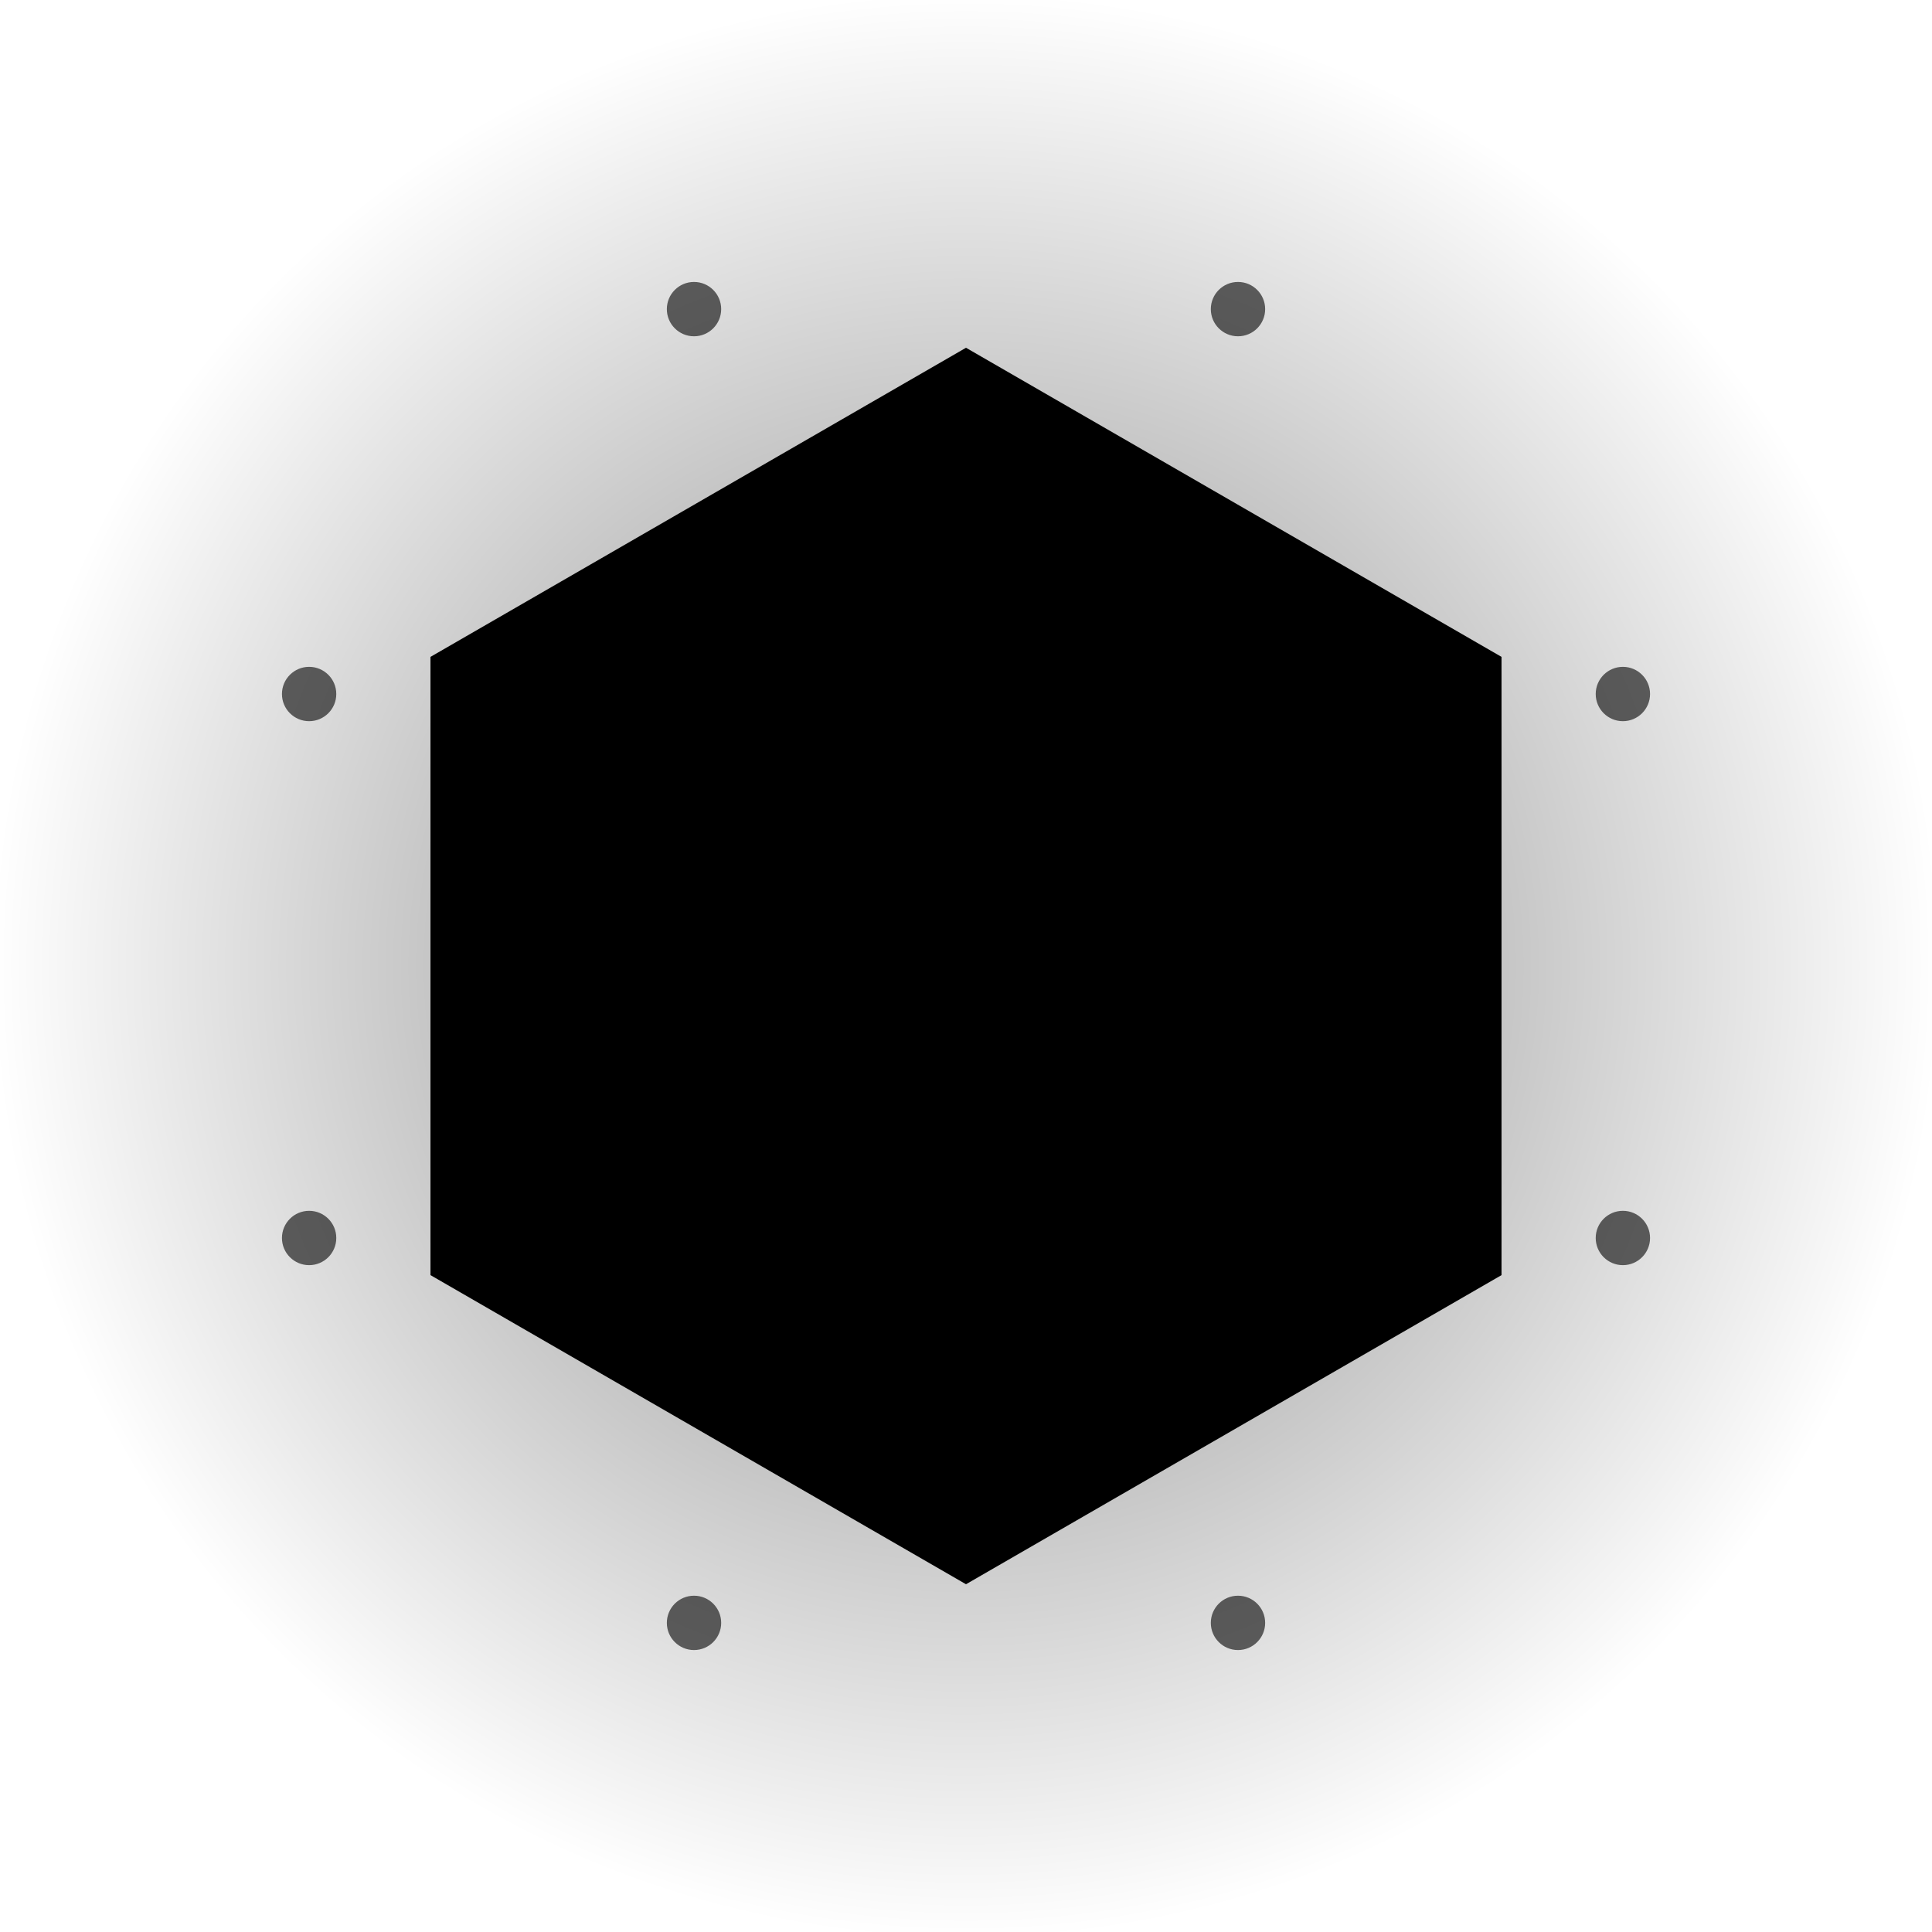
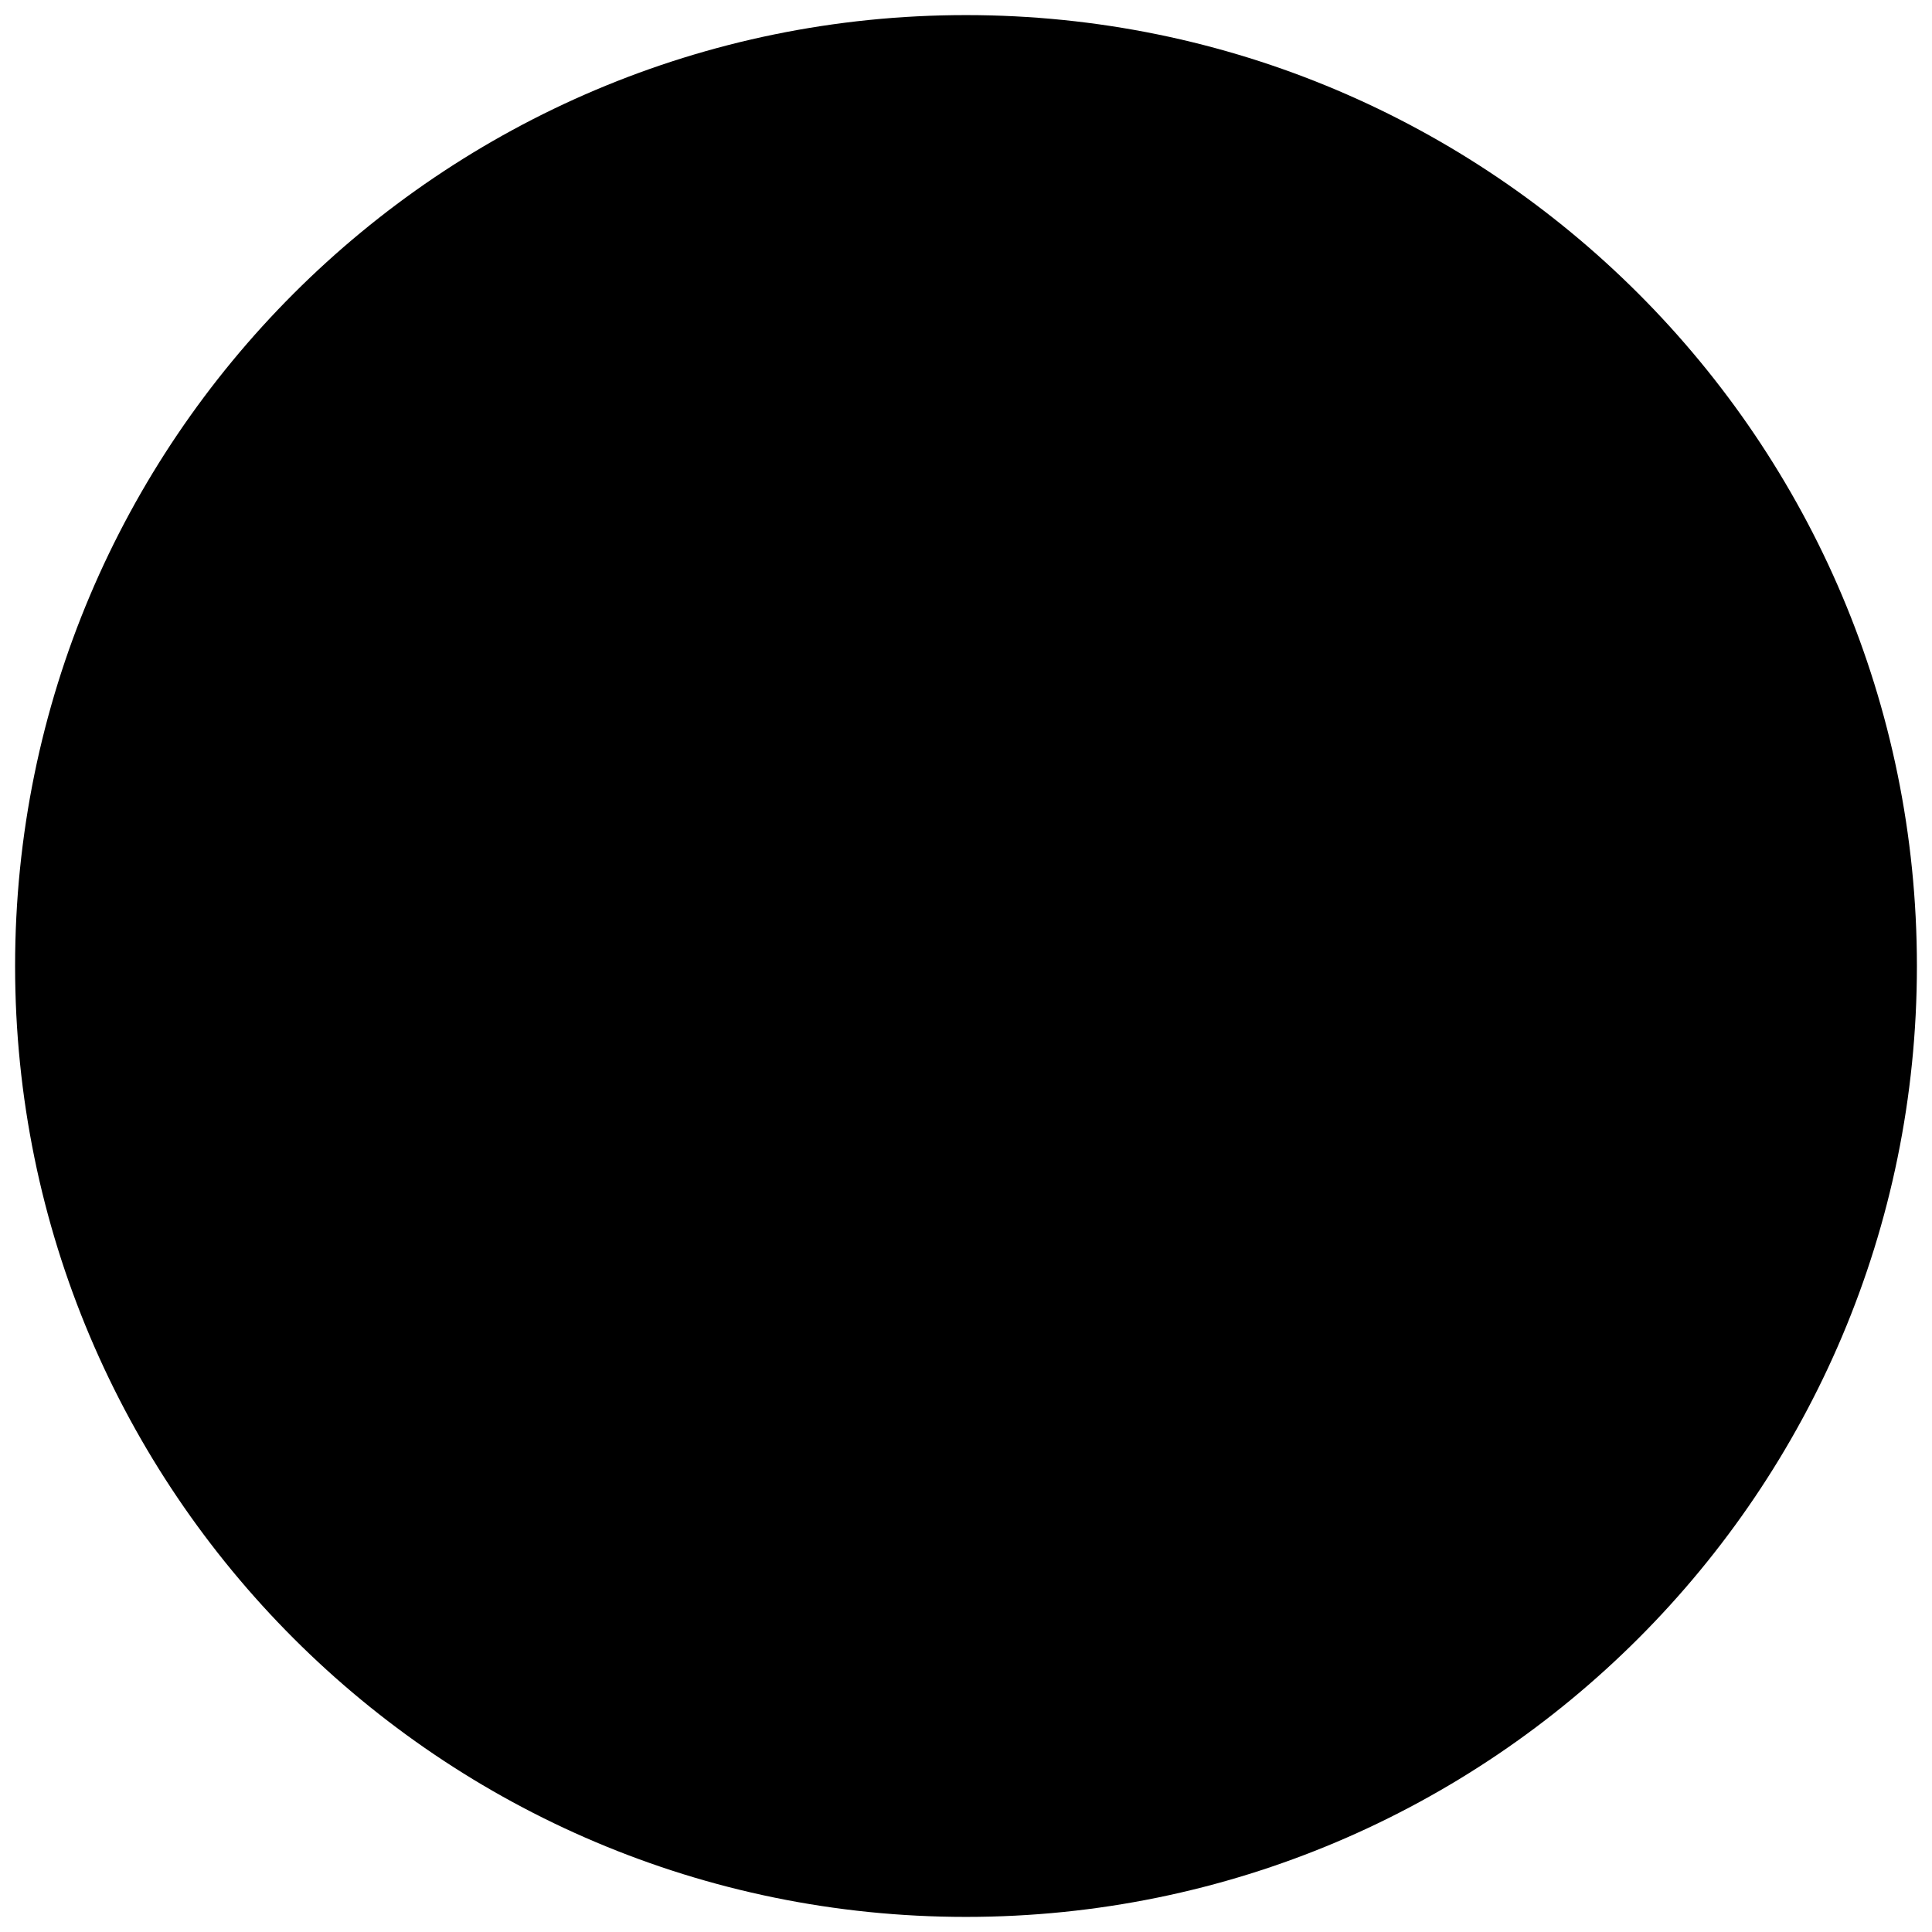
<svg xmlns="http://www.w3.org/2000/svg" width="64" height="64" viewBox="0 0 64 64">
+   <style>@keyframes hue0{0%{stop-color:oklch(0.817 0.233 180)}16.7%{stop-color:oklch(0.817 0.233 240)}33.3%{stop-color:oklch(0.817 0.233 300)}50%{stop-color:oklch(0.817 0.233 0)}66.7%{stop-color:oklch(0.817 0.233 60)}83.3%{stop-color:oklch(0.817 0.233 120)}100%{stop-color:oklch(0.817 0.233 180)}}#g-ts0{animation:hue0 8s linear infinite}@keyframes hue1{0%{stop-color:oklch(0.657 0.306 240)}16.7%{stop-color:oklch(0.657 0.306 300)}33.3%{stop-color:oklch(0.657 0.306 0)}50%{stop-color:oklch(0.657 0.306 60)}66.7%{stop-color:oklch(0.657 0.306 120)}83.3%{stop-color:oklch(0.657 0.306 180)}100%{stop-color:oklch(0.657 0.306 240)}}#g-ts1{animation:hue1 8s linear infinite}@keyframes hue2{0%{stop-color:oklch(0.547 0.32 300)}16.7%{stop-color:oklch(0.547 0.32 0)}33.3%{stop-color:oklch(0.547 0.32 60)}50%{stop-color:oklch(0.547 0.32 120)}66.7%{stop-color:oklch(0.547 0.32 180)}83.3%{stop-color:oklch(0.547 0.32 240)}100%{stop-color:oklch(0.547 0.32 300)}}#g-ts2{animation:hue2 8s linear infinite}@keyframes tw{0%,100%{opacity:.25}50%{opacity:1}}#sp0{animation:tw 2.4s ease-in-out 0s infinite}#sp1{animation:tw 2.4s ease-in-out -0.37s infinite}#sp2{animation:tw 2.4s ease-in-out -0.74s infinite}#sp3{animation:tw 2.4s ease-in-out -1.11s infinite}#sp4{animation:tw 2.4s ease-in-out -1.48s infinite}#sp5{animation:tw 2.4s ease-in-out -1.85s infinite}#sp6{animation:tw 2.4s ease-in-out -2.22s infinite}#sp7{animation:tw 2.4s ease-in-out -0.19s infinite}@media (prefers-reduced-motion:reduce){#g-ts0,#g-ts1,#g-ts2,#sp0,#sp1,#sp2,#sp3,#sp4,#sp5,#sp6,#sp7{animation:none}}</style>
  <defs>
-     <linearGradient id="rb" x1="0%" y1="0%" x2="100%" y2="100%">
-       <stop offset="0%" stop-color="oklch(0.70 0.30 180.0)" />
-       <stop offset="50%" stop-color="oklch(0.60 0.28 0.0)" />
-       <stop offset="100%" stop-color="oklch(0.50 0.26 120.0)" />
+     <radialGradient id="bl">
+       <stop offset="0%" stop-color="oklch(0.86 0.12 240 / 0.5)" />
+       <stop offset="55%" stop-color="oklch(0.86 0.12 240 / 0.175)" />
+       <stop offset="100%" stop-color="oklch(0.86 0.12 240 / 0)" />
+     </radialGradient>
+     <linearGradient id="ry-0" gradientUnits="userSpaceOnUse" x1="52.28" y1="37.44" x2="61.94" y2="40.02">
+       <stop offset="0%" stop-color="oklch(0.84 0.25 180 / 0.5)" />
+       <stop offset="100%" stop-color="oklch(0.84 0.25 180 / 0)" />
    </linearGradient>
-     <radialGradient id="pglow">
-       <stop offset="0%" stop-color="oklch(0.85 0.20 60)" stop-opacity="0.5" />
-       <stop offset="100%" stop-color="oklch(0.85 0.20 60)" stop-opacity="0" />
+     <linearGradient id="ry-1" gradientUnits="userSpaceOnUse" x1="46.85" y1="46.85" x2="53.92" y2="53.92">
+       <stop offset="0%" stop-color="oklch(0.84 0.25 210 / 0.5)" />
+       <stop offset="100%" stop-color="oklch(0.84 0.25 210 / 0)" />
+     </linearGradient>
+     <linearGradient id="ry-2" gradientUnits="userSpaceOnUse" x1="37.44" y1="52.28" x2="40.02" y2="61.94">
+       <stop offset="0%" stop-color="oklch(0.84 0.25 240 / 0.5)" />
+       <stop offset="100%" stop-color="oklch(0.84 0.25 240 / 0)" />
+     </linearGradient>
+     <linearGradient id="ry-3" gradientUnits="userSpaceOnUse" x1="26.56" y1="52.28" x2="23.98" y2="61.94">
+       <stop offset="0%" stop-color="oklch(0.84 0.25 270 / 0.5)" />
+       <stop offset="100%" stop-color="oklch(0.84 0.25 270 / 0)" />
+     </linearGradient>
+     <linearGradient id="ry-4" gradientUnits="userSpaceOnUse" x1="17.15" y1="46.85" x2="10.08" y2="53.92">
+       <stop offset="0%" stop-color="oklch(0.84 0.25 300 / 0.5)" />
+       <stop offset="100%" stop-color="oklch(0.84 0.25 300 / 0)" />
+     </linearGradient>
+     <linearGradient id="ry-5" gradientUnits="userSpaceOnUse" x1="11.72" y1="37.44" x2="2.06" y2="40.02">
+       <stop offset="0%" stop-color="oklch(0.84 0.25 330 / 0.5)" />
+       <stop offset="100%" stop-color="oklch(0.84 0.25 330 / 0)" />
+     </linearGradient>
+     <linearGradient id="ry-6" gradientUnits="userSpaceOnUse" x1="11.72" y1="26.56" x2="2.06" y2="23.98">
+       <stop offset="0%" stop-color="oklch(0.84 0.25 0 / 0.5)" />
+       <stop offset="100%" stop-color="oklch(0.84 0.25 0 / 0)" />
+     </linearGradient>
+     <linearGradient id="ry-7" gradientUnits="userSpaceOnUse" x1="17.15" y1="17.15" x2="10.08" y2="10.08">
+       <stop offset="0%" stop-color="oklch(0.84 0.25 30 / 0.5)" />
+       <stop offset="100%" stop-color="oklch(0.84 0.25 30 / 0)" />
+     </linearGradient>
+     <linearGradient id="ry-8" gradientUnits="userSpaceOnUse" x1="26.56" y1="11.72" x2="23.98" y2="2.06">
+       <stop offset="0%" stop-color="oklch(0.84 0.25 60 / 0.5)" />
+       <stop offset="100%" stop-color="oklch(0.84 0.25 60 / 0)" />
+     </linearGradient>
+     <linearGradient id="ry-9" gradientUnits="userSpaceOnUse" x1="37.44" y1="11.72" x2="40.02" y2="2.06">
+       <stop offset="0%" stop-color="oklch(0.84 0.25 90 / 0.5)" />
+       <stop offset="100%" stop-color="oklch(0.84 0.25 90 / 0)" />
+     </linearGradient>
+     <linearGradient id="ry-10" gradientUnits="userSpaceOnUse" x1="46.85" y1="17.15" x2="53.92" y2="10.08">
+       <stop offset="0%" stop-color="oklch(0.84 0.25 120 / 0.5)" />
+       <stop offset="100%" stop-color="oklch(0.84 0.25 120 / 0)" />
+     </linearGradient>
+     <linearGradient id="ry-11" gradientUnits="userSpaceOnUse" x1="52.28" y1="26.56" x2="61.94" y2="23.98">
+       <stop offset="0%" stop-color="oklch(0.84 0.25 150 / 0.5)" />
+       <stop offset="100%" stop-color="oklch(0.84 0.25 150 / 0)" />
+     </linearGradient>
+     <linearGradient id="g-tab" x1="0%" y1="0%" x2="100%" y2="100%">
+       <stop id="g-ts0" offset="0%" stop-color="oklch(0.817 0.233 180)" />
+       <stop id="g-ts1" offset="55%" stop-color="oklch(0.657 0.306 240)" />
+       <stop id="g-ts2" offset="100%" stop-color="oklch(0.547 0.32 300)" />
+     </linearGradient>
+     <radialGradient id="g-core" cx="44%" cy="42%" r="62%">
+       <stop offset="0%" stop-color="oklch(1 0.087 180 / 0.855)" />
+       <stop offset="42%" stop-color="oklch(0.817 0.247 180 / 0.36)" />
+       <stop offset="100%" stop-color="oklch(0.777 0.291 180 / 0)" />
+     </radialGradient>
+     <linearGradient id="g-shd" x1="0%" y1="0%" x2="100%" y2="100%">
+       <stop offset="0%" stop-color="oklch(1 0 180 / 0.18)" />
+       <stop offset="40%" stop-color="oklch(1 0 180 / 0)" />
+       <stop offset="100%" stop-color="oklch(0.08 0.058 180 / 0.5)" />
+     </linearGradient>
+     <linearGradient id="g-rim" x1="0%" y1="0%" x2="100%" y2="100%">
+       <stop offset="0%" stop-color="oklch(0.98 0.044 180 / 0.95)" />
+       <stop offset="50%" stop-color="oklch(0.897 0.175 180 / 0.5)" />
+       <stop offset="100%" stop-color="oklch(0.477 0.175 180 / 0.55)" />
+     </linearGradient>
+     <radialGradient id="g-spc" cx="50%" cy="50%" r="50%">
+       <stop offset="0%" stop-color="oklch(1 0 180 / 0.9)" />
+       <stop offset="55%" stop-color="oklch(1 0 180 / 0.25)" />
+       <stop offset="100%" stop-color="oklch(1 0 180 / 0)" />
+     </radialGradient>
+     <radialGradient id="st">
+       <stop offset="0%" stop-color="oklch(0.99 0.015 270 / 0.55)" />
+       <stop offset="60%" stop-color="oklch(0.9 0.05 270 / 0.33)" />
+       <stop offset="100%" stop-color="oklch(0.85 0.06 270 / 0)" />
    </radialGradient>
  </defs>
-   <circle cx="32" cy="32" r="32.77" fill="url(#pglow)" />
-   <line x1="44.29" y1="32.00" x2="62.72" y2="32.00" stroke="oklch(0.80 0.25 0.0)" stroke-width="0.6" opacity="0.2" />
-   <line x1="42.64" y1="38.14" x2="58.60" y2="47.36" stroke="oklch(0.80 0.25 30.0)" stroke-width="0.6" opacity="0.2" />
-   <line x1="38.14" y1="42.64" x2="47.36" y2="58.60" stroke="oklch(0.80 0.25 60.0)" stroke-width="0.6" opacity="0.2" />
-   <line x1="32.00" y1="44.29" x2="32.00" y2="62.72" stroke="oklch(0.80 0.25 90.0)" stroke-width="0.6" opacity="0.2" />
-   <line x1="25.86" y1="42.64" x2="16.64" y2="58.60" stroke="oklch(0.80 0.25 120.0)" stroke-width="0.6" opacity="0.2" />
-   <line x1="21.36" y1="38.14" x2="5.40" y2="47.36" stroke="oklch(0.80 0.25 150.0)" stroke-width="0.6" opacity="0.2" />
-   <line x1="19.71" y1="32.00" x2="1.28" y2="32.00" stroke="oklch(0.80 0.25 180.0)" stroke-width="0.6" opacity="0.2" />
-   <line x1="21.36" y1="25.86" x2="5.40" y2="16.64" stroke="oklch(0.80 0.25 210.0)" stroke-width="0.6" opacity="0.2" />
-   <line x1="25.86" y1="21.36" x2="16.64" y2="5.40" stroke="oklch(0.80 0.25 240.0)" stroke-width="0.6" opacity="0.2" />
-   <line x1="32.00" y1="19.71" x2="32.00" y2="1.28" stroke="oklch(0.80 0.25 270.0)" stroke-width="0.6" opacity="0.2" />
-   <line x1="38.14" y1="21.36" x2="47.36" y2="5.40" stroke="oklch(0.80 0.25 300.0)" stroke-width="0.6" opacity="0.2" />
-   <line x1="42.64" y1="25.86" x2="58.60" y2="16.64" stroke="oklch(0.80 0.25 330.0)" stroke-width="0.6" opacity="0.2" />
-   <polygon points="32.00,11.52 49.74,21.76 49.74,42.24 32.00,52.48 14.26,42.24 14.26,21.76" fill="url(#rb)" stroke="oklch(0.75 0.25 60)" stroke-width="1.5" />
-   <polygon points="32.00,21.76 34.56,27.57 40.87,26.88 37.12,32.00 40.87,37.12 34.56,36.43 32.00,42.24 29.44,36.43 23.13,37.12 26.88,32.00 23.13,26.88 29.44,27.57" fill="oklch(0.85 0.15 60)" opacity="0.4" />
-   <circle cx="53.76" cy="41.01" r="0.9" fill="oklch(0.90 0.20 0.0)" opacity="0.6" />
-   <circle cx="41.01" cy="53.76" r="0.9" fill="oklch(0.90 0.20 45.0)" opacity="0.6" />
-   <circle cx="22.99" cy="53.76" r="0.9" fill="oklch(0.90 0.20 90.0)" opacity="0.6" />
-   <circle cx="10.24" cy="41.01" r="0.9" fill="oklch(0.90 0.20 135.0)" opacity="0.6" />
-   <circle cx="10.24" cy="22.99" r="0.9" fill="oklch(0.90 0.20 180.0)" opacity="0.6" />
-   <circle cx="22.99" cy="10.24" r="0.9" fill="oklch(0.90 0.20 225.0)" opacity="0.6" />
-   <circle cx="41.01" cy="10.24" r="0.9" fill="oklch(0.90 0.20 270.0)" opacity="0.6" />
-   <circle cx="53.76" cy="22.99" r="0.9" fill="oklch(0.90 0.20 315.0)" opacity="0.6" />
+   <circle cx="32" cy="32" r="31.5" fill="url(#bl)" />
+   <polygon points="52.62,36.18 61.94,40.02 51.95,38.69" fill="url(#ry-0)" />
+   <polygon points="47.77,45.93 53.92,53.92 45.93,47.77" fill="url(#ry-1)" />
+   <polygon points="38.69,51.95 40.02,61.94 36.18,52.62" fill="url(#ry-2)" />
+   <polygon points="27.82,52.62 23.98,61.94 25.31,51.95" fill="url(#ry-3)" />
+   <polygon points="18.07,47.77 10.08,53.92 16.23,45.93" fill="url(#ry-4)" />
+   <polygon points="12.05,38.69 2.06,40.02 11.38,36.18" fill="url(#ry-5)" />
+   <polygon points="11.38,27.82 2.06,23.98 12.05,25.31" fill="url(#ry-6)" />
+   <polygon points="16.23,18.07 10.08,10.08 18.07,16.23" fill="url(#ry-7)" />
+   <polygon points="25.31,12.05 23.98,2.06 27.82,11.38" fill="url(#ry-8)" />
+   <polygon points="36.18,11.38 40.02,2.06 38.69,12.05" fill="url(#ry-9)" />
+   <polygon points="45.93,16.23 53.92,10.08 47.77,18.07" fill="url(#ry-10)" />
+   <polygon points="51.95,25.31 61.94,23.98 52.62,27.82" fill="url(#ry-11)" />
+   <g>
+     <polygon points="32,12 49.32,22 40.66,27 32,22" fill="oklch(0.749 0.247 180)" />
+     <polygon points="49.32,22 49.32,42 40.66,37 40.66,27" fill="oklch(0.579 0.302 240)" />
+     <polygon points="49.32,42 32,52 32,42 40.66,37" fill="oklch(0.507 0.326 300)" />
+     <polygon points="32,52 14.68,42 23.34,37 32,42" fill="oklch(0.605 0.294 0)" />
+     <polygon points="14.68,42 14.68,22 23.34,27 23.34,37" fill="oklch(0.774 0.239 60)" />
+     <polygon points="14.68,22 32,12 32,22 23.34,27" fill="oklch(0.846 0.216 120)" />
+     <polygon points="32,22 40.66,27 40.66,37 32,42 23.34,37 23.34,27" fill="url(#g-tab)" />
+     <circle cx="32" cy="32" r="9.8" fill="url(#g-core)" />
+     <polygon points="32,12 49.32,22 49.32,42 32,52 14.68,42 14.68,22" fill="url(#g-shd)" />
+     <line x1="32" y1="12" x2="32" y2="22" stroke="oklch(0.977 0.116 180 / 0.38)" stroke-width="0.35" />
+     <line x1="49.32" y1="22" x2="40.66" y2="27" stroke="oklch(0.977 0.116 180 / 0.38)" stroke-width="0.35" />
+     <line x1="49.32" y1="42" x2="40.66" y2="37" stroke="oklch(0.977 0.116 180 / 0.38)" stroke-width="0.35" />
+     <line x1="32" y1="52" x2="32" y2="42" stroke="oklch(0.977 0.116 180 / 0.38)" stroke-width="0.35" />
+     <line x1="14.68" y1="42" x2="23.34" y2="37" stroke="oklch(0.977 0.116 180 / 0.38)" stroke-width="0.35" />
+     <line x1="14.68" y1="22" x2="23.34" y2="27" stroke="oklch(0.977 0.116 180 / 0.38)" stroke-width="0.35" />
+     <polygon points="32,22 40.66,27 40.66,37 32,42 23.34,37 23.34,27" fill="none" stroke="oklch(0.957 0.146 180 / 0.5)" stroke-width="0.4" />
+     <ellipse cx="28.24" cy="24.94" rx="6" ry="2.2" transform="rotate(-38 28.24423 24.93642)" fill="url(#g-spc)" />
+     <polygon points="32,12 49.32,22 49.32,42 32,52 14.68,42 14.68,22" fill="none" stroke="url(#g-rim)" stroke-width="1.1" stroke-linejoin="round" />
+   </g>
+   <polygon points="32,24.4 33.6,29.24 38.58,28.2 35.19,32 38.58,35.8 33.6,34.76 32,39.6 30.4,34.76 25.42,35.8 28.81,32 25.42,28.2 30.4,29.24" fill="url(#st)" />
+   <polygon points="56.02,39.75 56.46,41.51 58.22,41.95 56.46,42.39 56.02,44.15 55.59,42.39 53.82,41.95 55.59,41.51" fill="oklch(0.97 0.12 180 / 0.95)" id="sp0" />
+   <polygon points="41.95,54.42 42.27,55.7 43.55,56.02 42.27,56.34 41.95,57.62 41.63,56.34 40.35,56.02 41.63,55.7" fill="oklch(0.97 0.12 225 / 0.95)" id="sp1" />
+   <polygon points="22.05,53.82 22.49,55.59 24.25,56.02 22.49,56.46 22.05,58.22 21.61,56.46 19.85,56.02 21.61,55.59" fill="oklch(0.97 0.12 270 / 0.95)" id="sp2" />
+   <polygon points="7.98,40.35 8.3,41.63 9.58,41.95 8.3,42.27 7.98,43.55 7.66,42.27 6.38,41.95 7.66,41.63" fill="oklch(0.97 0.12 315 / 0.95)" id="sp3" />
+   <polygon points="7.98,19.85 8.41,21.61 10.18,22.05 8.41,22.49 7.98,24.25 7.54,22.49 5.78,22.05 7.54,21.61" fill="oklch(0.97 0.12 0 / 0.95)" id="sp4" />
+   <polygon points="22.05,6.38 22.37,7.66 23.65,7.98 22.37,8.3 22.05,9.58 21.73,8.3 20.45,7.98 21.73,7.66" fill="oklch(0.97 0.12 45 / 0.95)" id="sp5" />
+   <polygon points="41.95,5.78 42.39,7.54 44.15,7.98 42.39,8.41 41.95,10.18 41.51,8.41 39.75,7.98 41.51,7.54" fill="oklch(0.97 0.12 90 / 0.95)" id="sp6" />
+   <polygon points="56.02,20.45 56.34,21.73 57.62,22.05 56.34,22.37 56.02,23.65 55.7,22.37 54.42,22.05 55.7,21.73" fill="oklch(0.97 0.12 135 / 0.95)" id="sp7" />
</svg>
